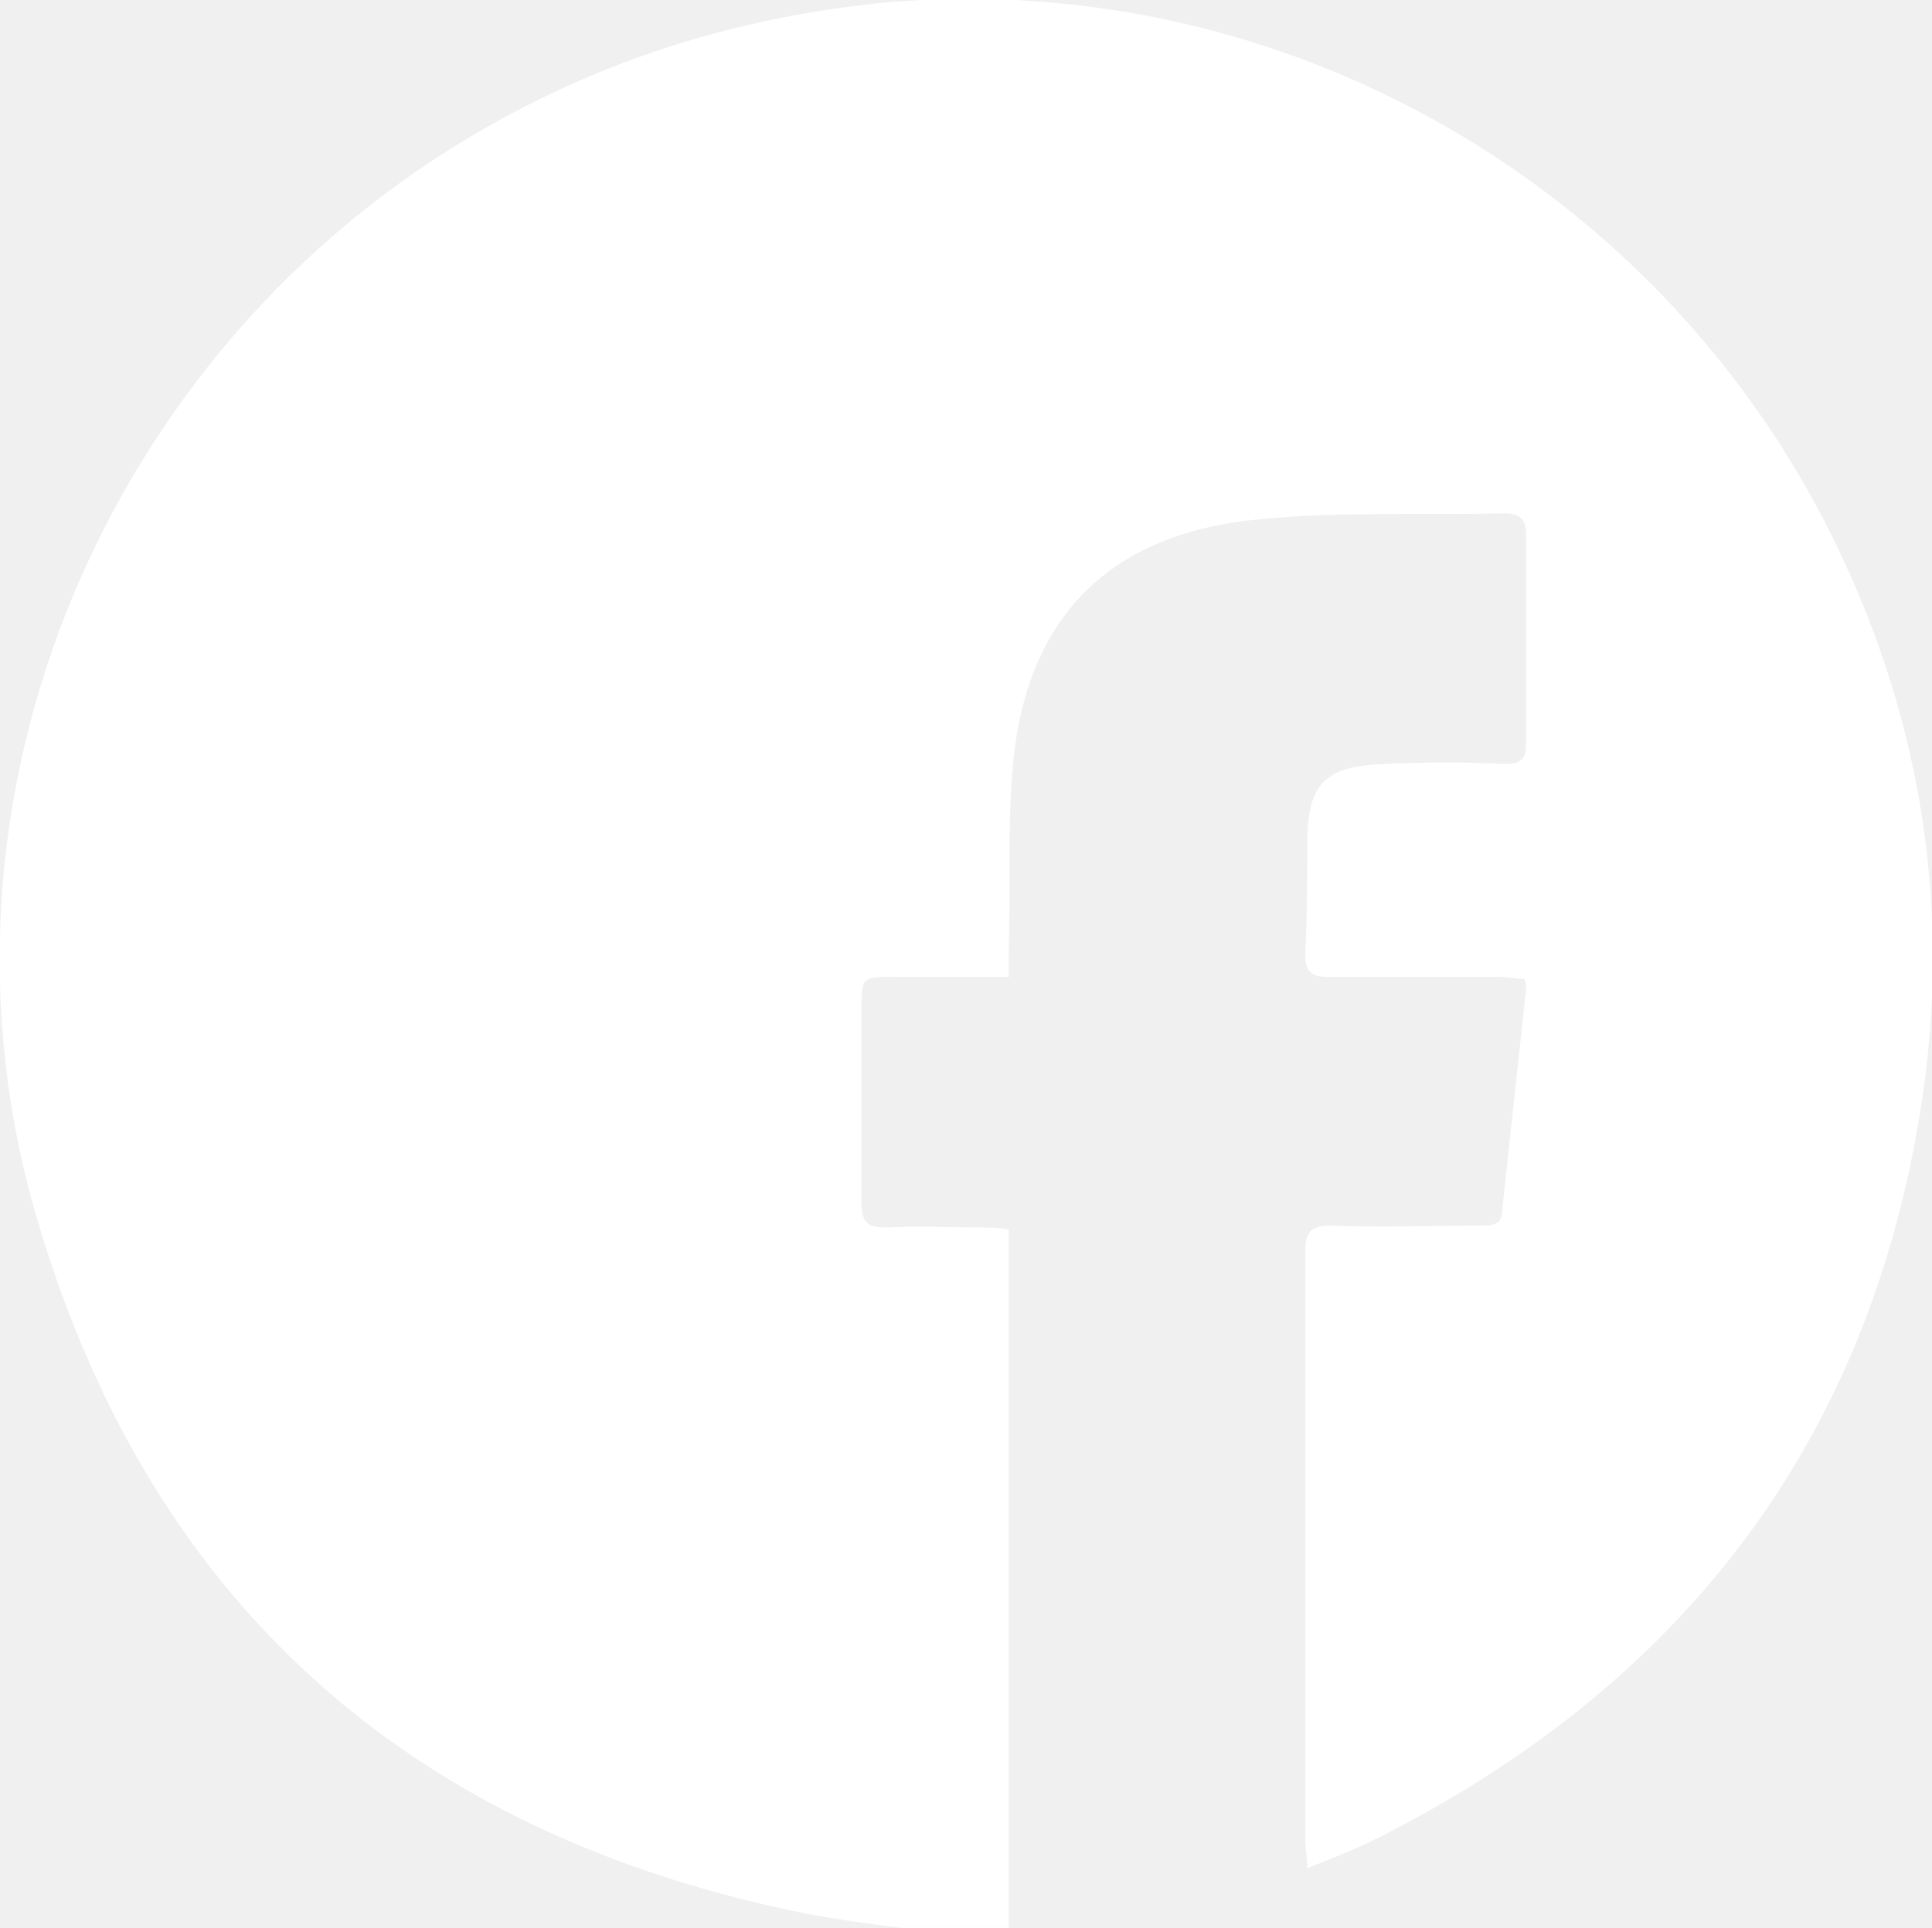
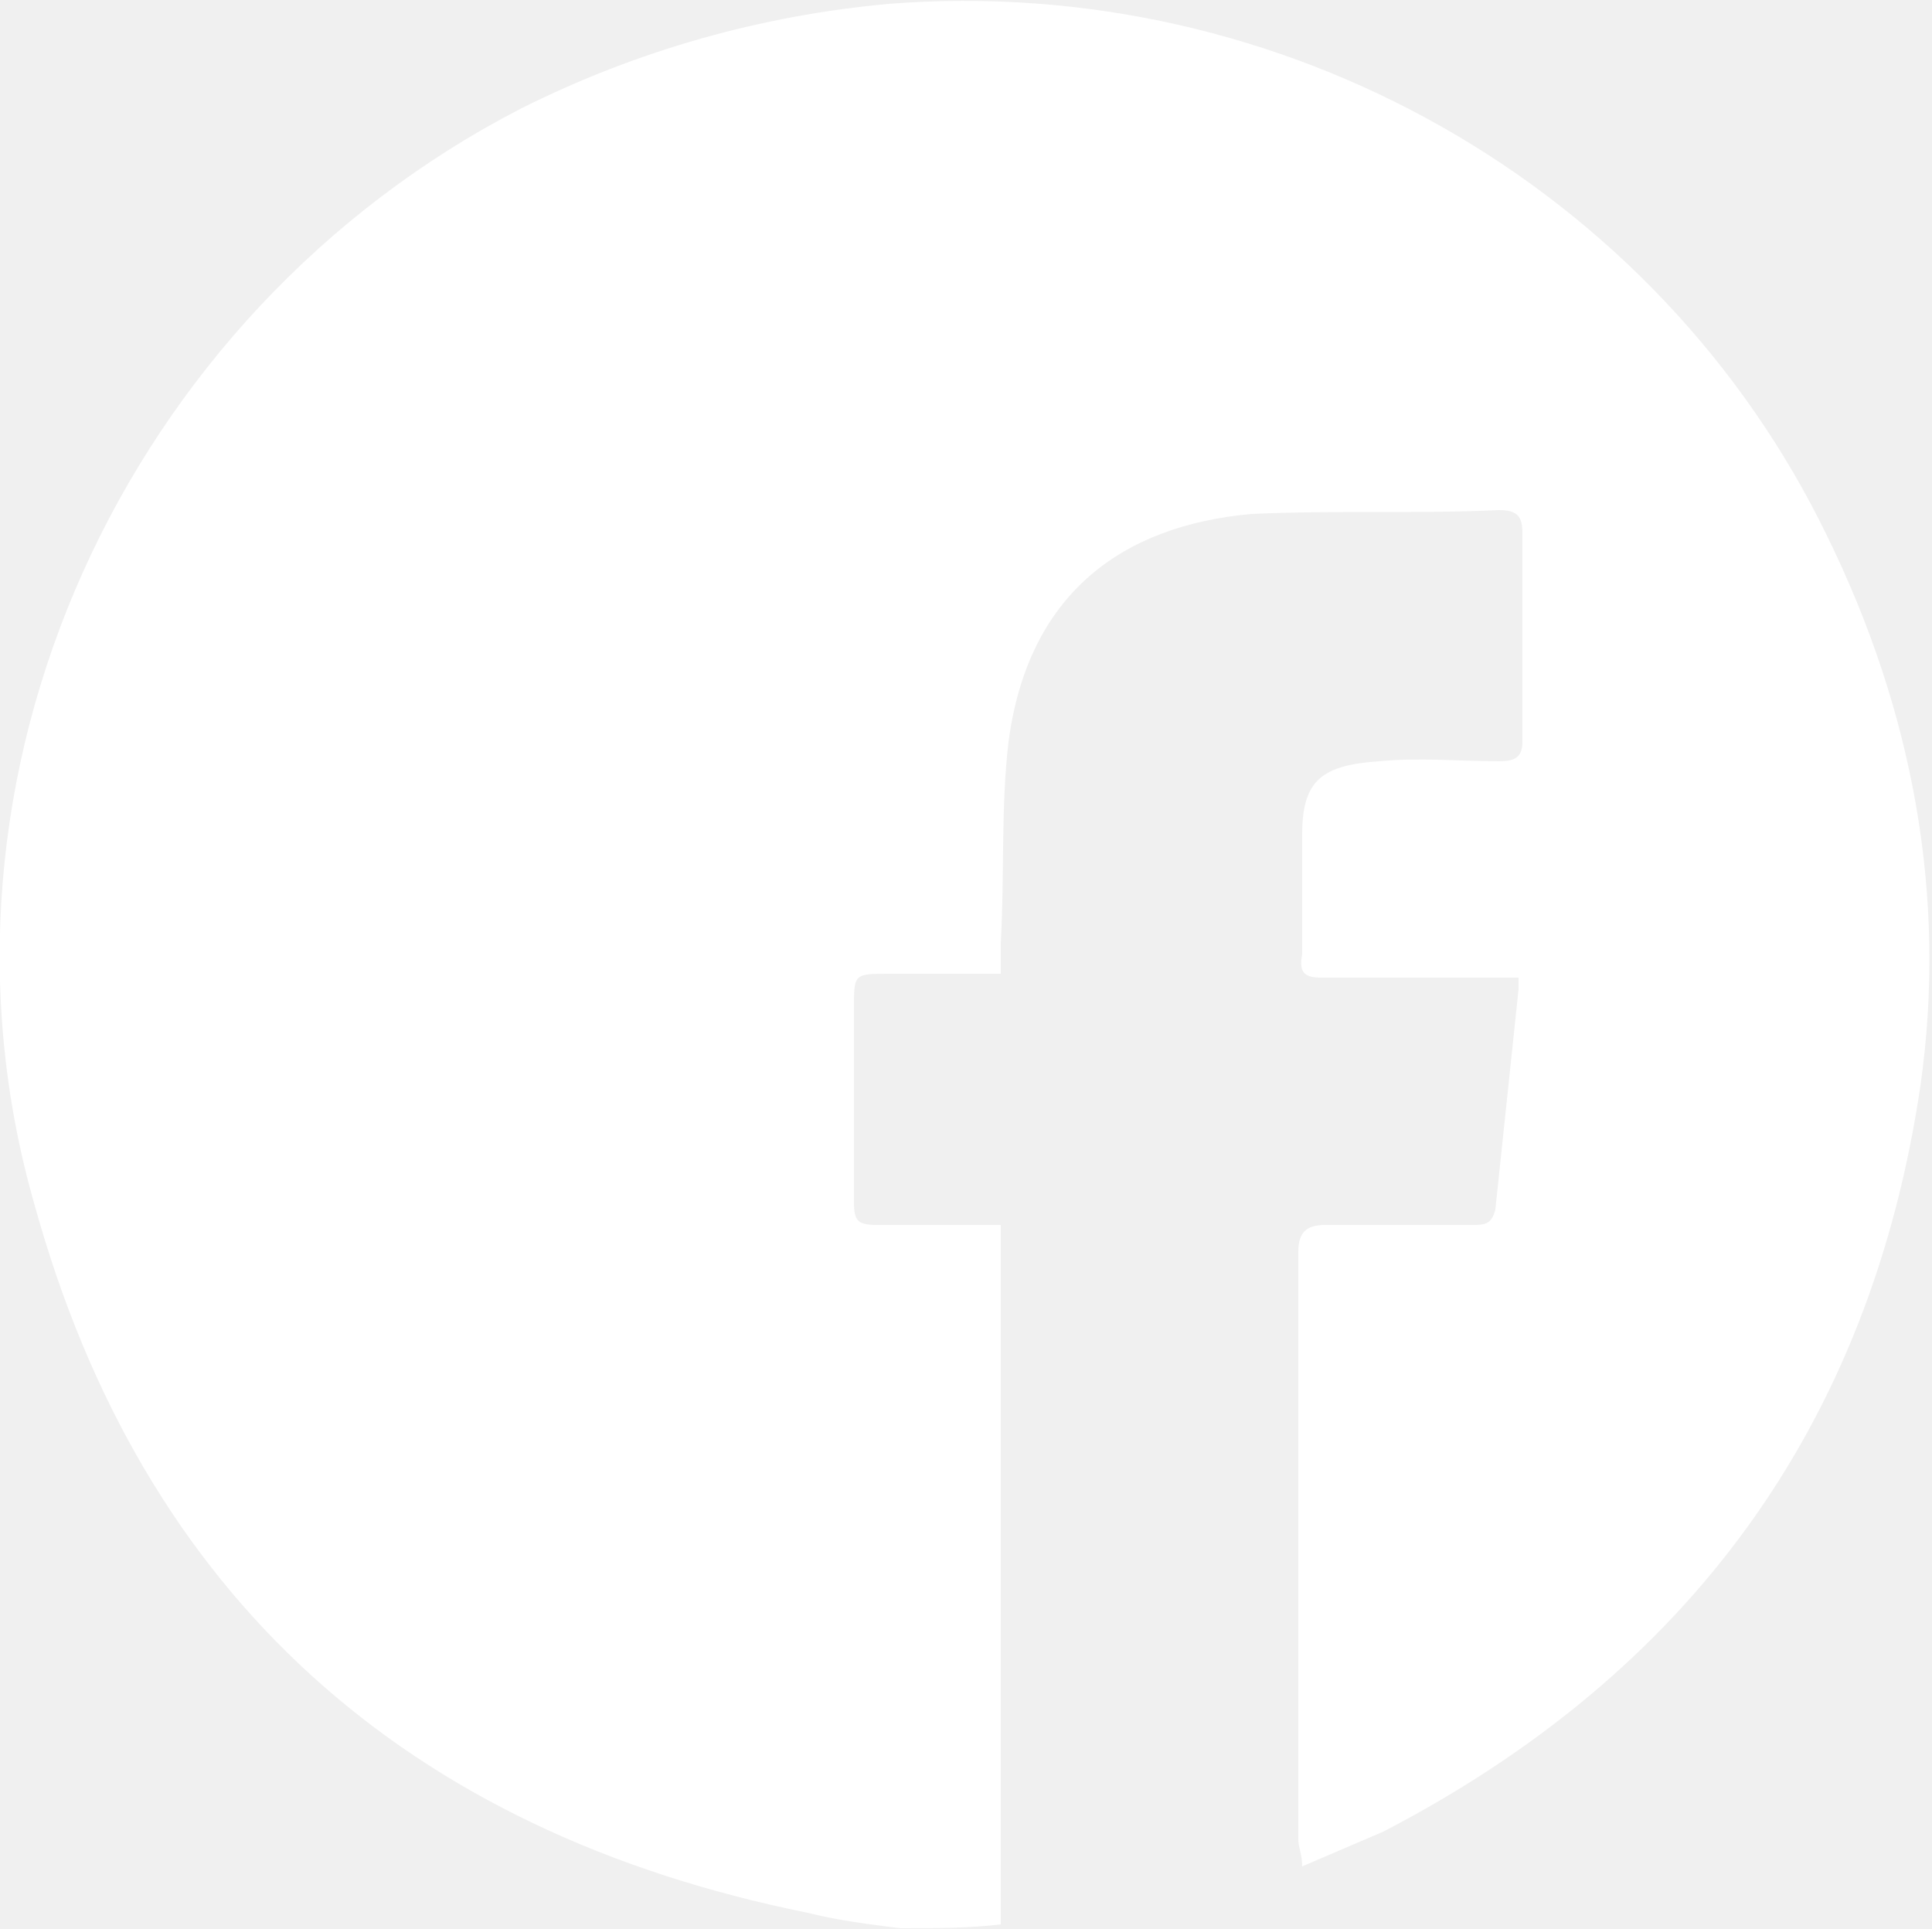
- <svg xmlns="http://www.w3.org/2000/svg" version="1.1" id="Layer_1" x="0px" y="0px" viewBox="0 0 97.1 96.9" style="enable-background:new 0 0 97.1 96.9;" xml:space="preserve">
+ <svg xmlns="http://www.w3.org/2000/svg" version="1.1" id="Layer_1" x="0px" y="0px" viewBox="0 0 50 49.9" style="enable-background:new 0 0 50 49.9;" xml:space="preserve">
  <style type="text/css">
	.st0{fill:#FFFFFF;}
</style>
-   <path id="XMLID_17_" class="st0" d="M45.3,96.9c-1.6-0.2-3.1-0.4-4.7-0.7C20.5,92.2,7.3,80.4,1.7,60.7C-4.4,39,6.2,15.7,26.3,5.4  c5.8-3,12-4.7,18.5-5.3C64.7-1.5,83.4,9.4,92.1,27c4.3,8.7,5.9,18,4.6,27.6c-2.4,17.2-11.6,29.6-26.9,37.5c-1.3,0.7-2.6,1.2-4.1,1.8  c0-0.6-0.1-1-0.1-1.4c0-9.9,0-19.7,0-29.6c0-1,0.3-1.3,1.3-1.3c2.5,0.1,5,0,7.5,0c0.6,0,1.1,0,1.1-0.8c0.4-3.7,0.8-7.4,1.2-11.1  c0-0.1,0-0.3-0.1-0.5c-0.4,0-0.8-0.1-1.2-0.1c-2.9,0-5.8,0-8.7,0c-0.8,0-1.1-0.3-1.1-1.1c0.1-2,0.1-4,0.1-6c0.1-2.7,1-3.5,3.9-3.6  c2-0.1,4-0.1,6,0c0.8,0,1.1-0.2,1.1-1c0-3.5,0-7,0-10.5c0-0.8-0.3-1.1-1.1-1.1c-4.1,0.1-8.3-0.1-12.3,0.3c-6.6,0.6-11.3,4-12.3,11.5  c-0.4,3.3-0.2,6.7-0.3,10c0,0.4,0,0.9,0,1.5c-2,0-3.8,0-5.7,0c-1.7,0-1.7,0-1.7,1.7c0,3.2,0,6.4,0,9.7c0,0.9,0.3,1.2,1.2,1.2  c1.7-0.1,3.3,0,5,0c0.4,0,0.7,0,1.2,0.1c0,0.5,0,1,0,1.4c0,10.8,0,21.6,0,32.4c0,0.4,0,0.9,0,1.3C48.8,96.9,47.1,96.9,45.3,96.9z" />
+   <path id="XMLID_77_" class="st0" d="M23.3,49.9c-0.8-0.1-1.6-0.2-2.4-0.4c-10.4-2.1-17.2-8.2-20-18.3C-2.3,20.1,3.2,8.1,13.5,2.8  c3-1.5,6.2-2.4,9.5-2.7c10.2-0.8,19.9,4.7,24.3,13.8c2.2,4.5,3.1,9.3,2.4,14.2c-1.3,8.8-6,15.2-13.9,19.3c-0.7,0.3-1.4,0.6-2.1,0.9  c0-0.3-0.1-0.5-0.1-0.7c0-5.1,0-10.2,0-15.2c0-0.5,0.2-0.7,0.7-0.7c1.3,0,2.6,0,3.8,0c0.3,0,0.5,0,0.6-0.4c0.2-1.9,0.4-3.8,0.6-5.7  c0-0.1,0-0.1,0-0.3c-0.2,0-0.4,0-0.6,0c-1.5,0-3,0-4.5,0c-0.4,0-0.6-0.1-0.5-0.6c0-1,0-2.1,0-3.1c0-1.4,0.5-1.8,2-1.9  c1-0.1,2.1,0,3.1,0c0.4,0,0.6-0.1,0.6-0.5c0-1.8,0-3.6,0-5.4c0-0.4-0.1-0.6-0.6-0.6c-2.1,0.1-4.2,0-6.4,0.1  c-3.4,0.3-5.8,2.1-6.3,5.9c-0.2,1.7-0.1,3.4-0.2,5.2c0,0.2,0,0.5,0,0.8c-1,0-2,0-2.9,0c-0.9,0-0.9,0-0.9,0.9c0,1.7,0,3.3,0,5  c0,0.5,0.1,0.6,0.6,0.6c0.9,0,1.7,0,2.6,0c0.2,0,0.4,0,0.6,0c0,0.3,0,0.5,0,0.7c0,5.6,0,11.1,0,16.7c0,0.2,0,0.5,0,0.7  C25.1,49.9,24.2,49.9,23.3,49.9z" />
</svg>
